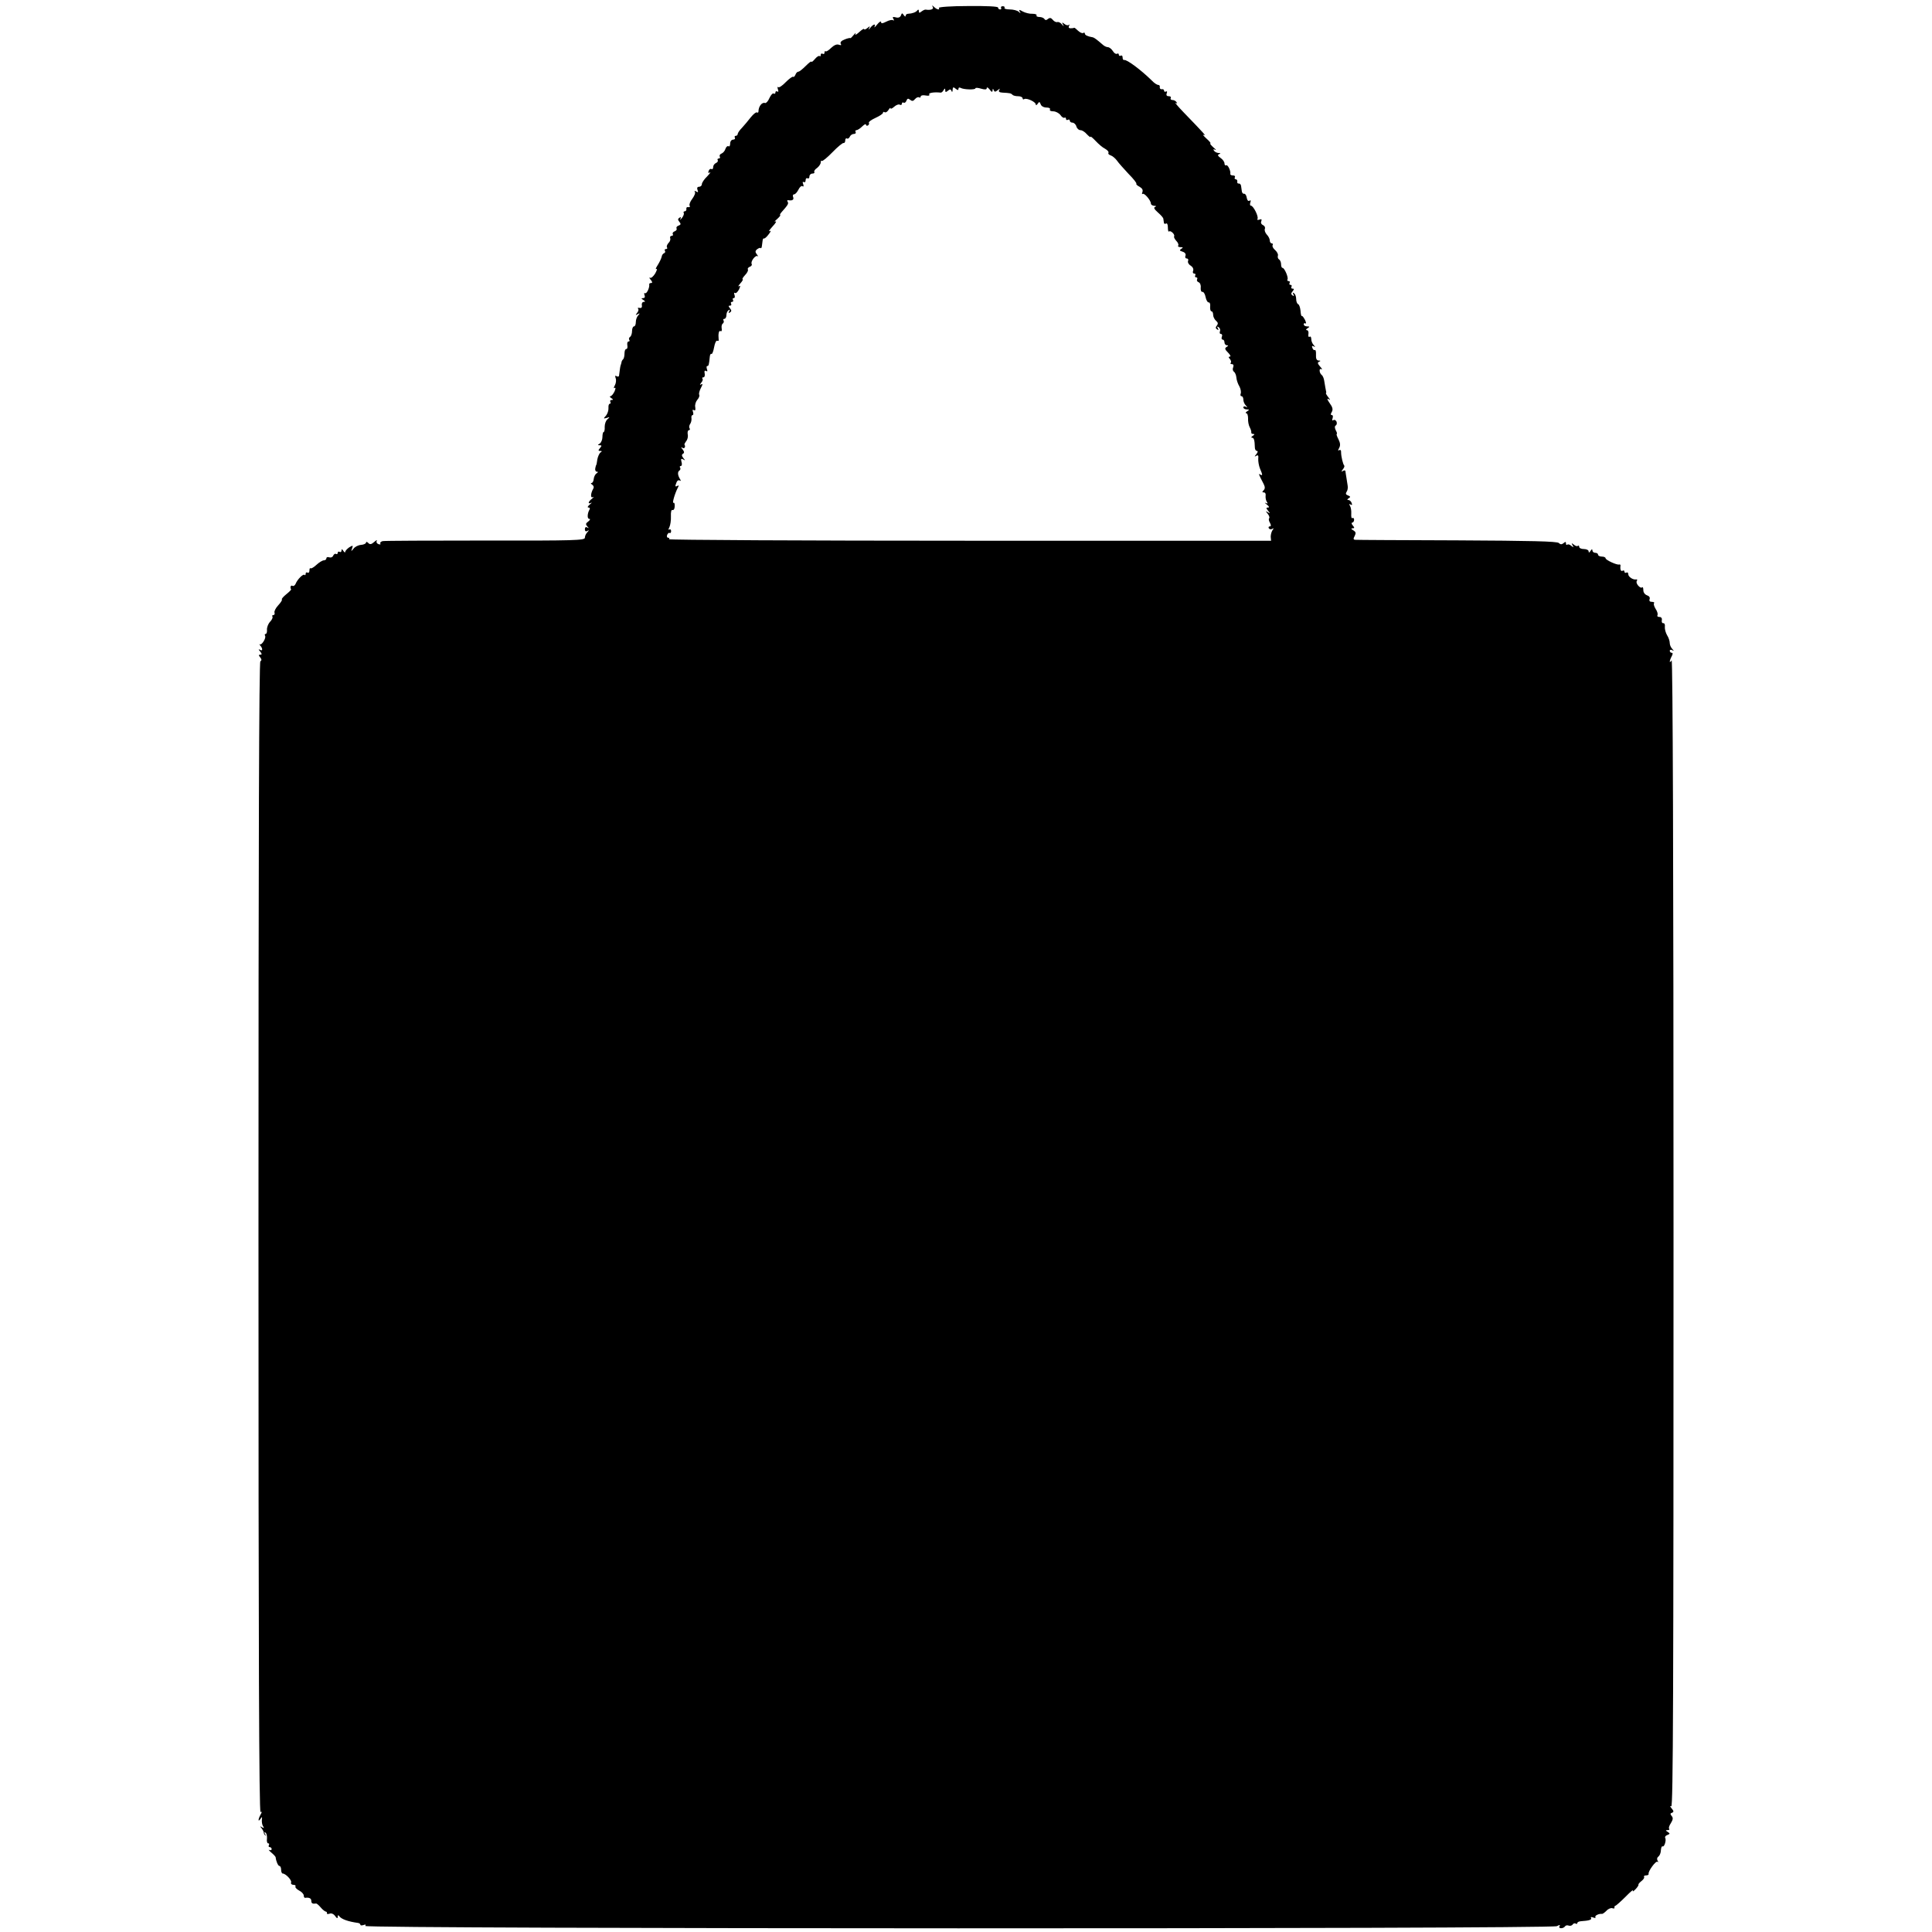
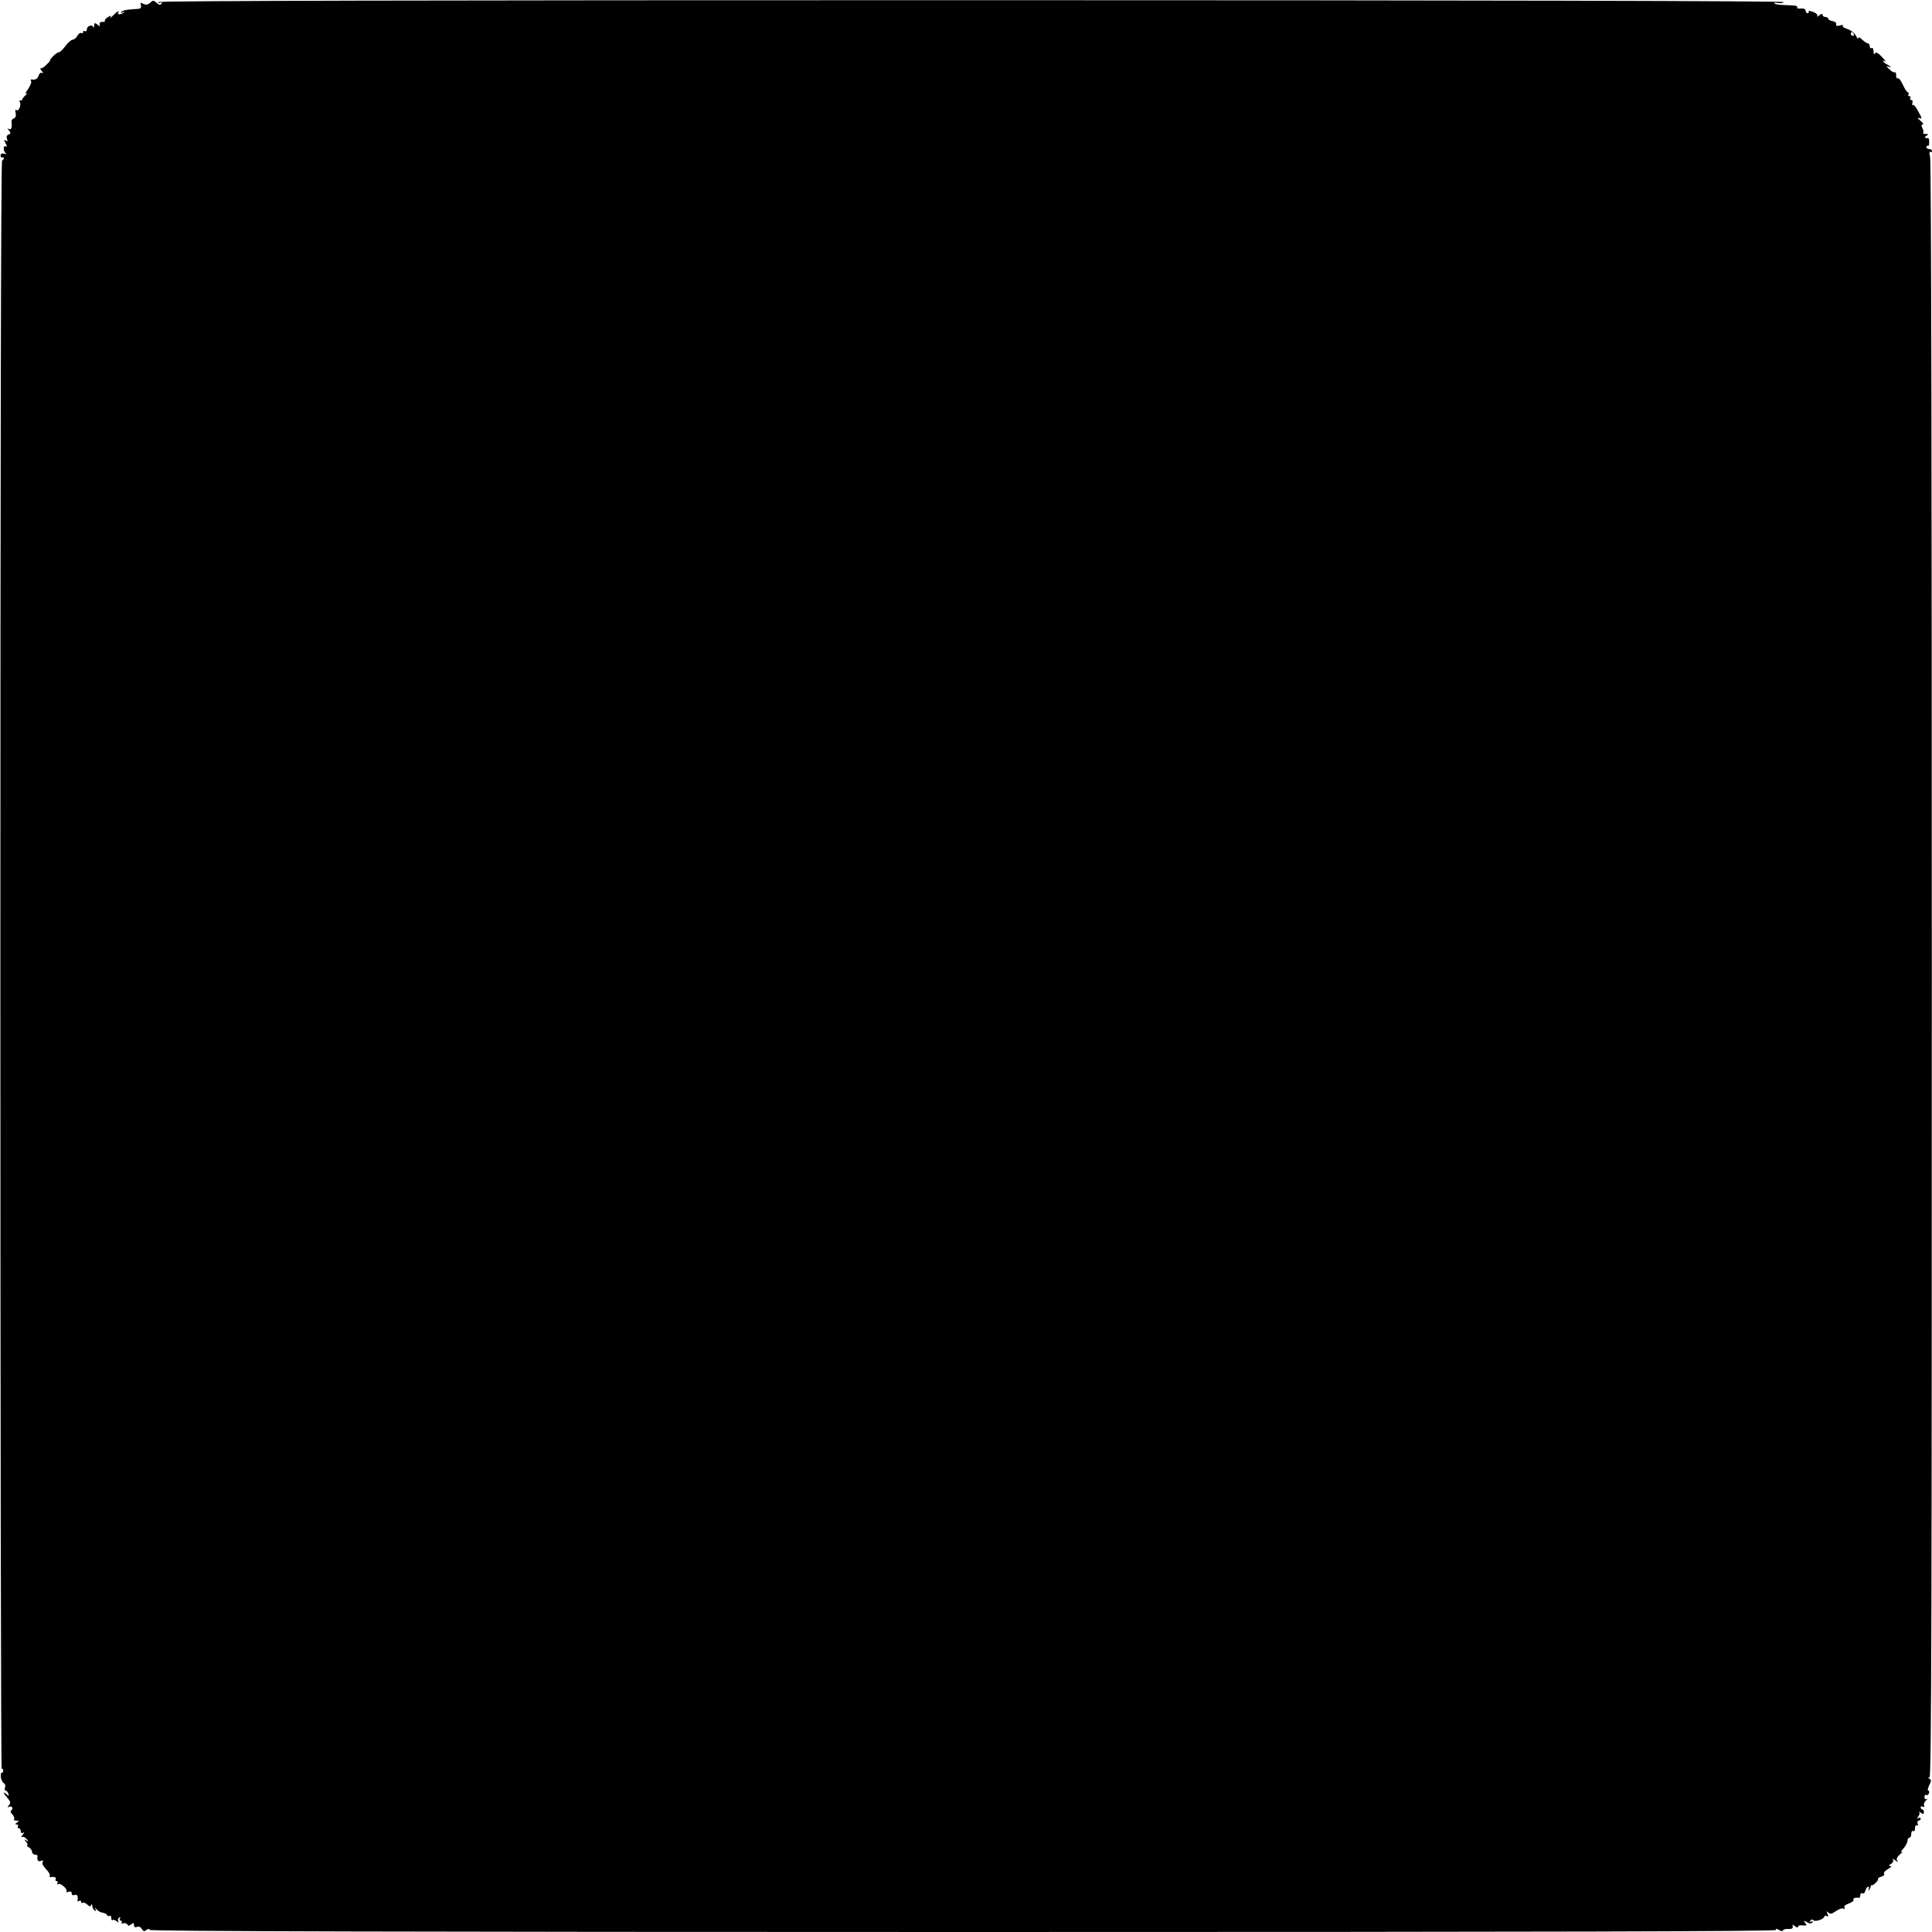
<svg xmlns="http://www.w3.org/2000/svg" version="1.0" width="1024pt" height="1024pt" viewBox="0 0 1024 1024" preserveAspectRatio="xMidYMid meet">
  <g transform="translate(0,1024) scale(0.1,-0.1)" fill="#000000" stroke="none">
-     <path d="M4944 10203 c7 -12 -12 -18 -38 -14 -4 1 -14 -4 -22 -10 -11 -9 -14 -8 -14 2 0 9 -3 10 -8 4 -7 -10 -27 -17 -49 -18 -7 0 -13 -5 -13 -11 0 -6 -4 -4 -10 4 -8 12 -10 12 -15 -2 -4 -10 -14 -14 -27 -10 -16 4 -19 2 -13 -8 5 -8 4 -11 -2 -7 -5 3 -21 0 -36 -8 -20 -10 -27 -11 -27 -2 0 7 -10 1 -21 -13 -11 -14 -18 -19 -14 -12 9 18 -6 15 -22 -5 -8 -11 -11 -12 -7 -3 7 13 5 13 -9 1 -9 -7 -17 -10 -17 -5 0 4 -12 -3 -27 -17 -14 -13 -23 -17 -19 -9 4 8 0 6 -9 -5 -9 -11 -17 -19 -18 -17 -1 2 -15 -1 -30 -7 -18 -7 -25 -15 -21 -23 5 -8 2 -9 -10 -5 -11 4 -25 -2 -41 -17 -13 -13 -26 -21 -29 -18 -3 3 -6 0 -6 -7 0 -7 -4 -9 -10 -6 -5 3 -10 1 -10 -6 0 -7 -3 -10 -6 -6 -4 3 -15 -4 -25 -16 -10 -12 -18 -18 -19 -14 0 4 -13 -6 -30 -23 -16 -16 -33 -30 -39 -30 -5 0 -12 -7 -15 -16 -4 -9 -9 -14 -12 -11 -3 3 -21 -10 -39 -28 -18 -19 -36 -31 -40 -27 -5 4 -5 -1 -2 -11 4 -11 3 -16 -3 -12 -6 3 -10 1 -10 -5 0 -6 -4 -9 -9 -6 -5 4 -15 -7 -23 -24 -7 -17 -18 -28 -23 -26 -16 6 -35 -18 -35 -45 0 -5 -4 -8 -8 -5 -5 3 -19 -9 -33 -26 -13 -17 -34 -42 -46 -55 -13 -13 -23 -28 -23 -33 0 -6 -5 -10 -11 -10 -5 0 -7 -4 -4 -10 3 -5 -1 -10 -9 -10 -9 0 -16 -9 -16 -21 0 -11 -4 -18 -9 -14 -5 3 -12 -3 -16 -14 -3 -11 -13 -22 -21 -25 -8 -3 -12 -10 -9 -16 3 -5 1 -10 -5 -10 -6 0 -9 -4 -6 -9 3 -5 -1 -11 -9 -15 -8 -3 -15 -13 -15 -21 0 -9 -4 -14 -9 -11 -5 3 -12 -1 -15 -10 -4 -10 -2 -13 7 -8 6 4 0 -5 -15 -21 -16 -15 -28 -34 -28 -41 0 -8 -7 -14 -15 -14 -9 0 -12 -6 -8 -17 5 -12 3 -14 -7 -8 -8 5 -11 4 -7 -2 4 -6 -3 -22 -14 -37 -11 -14 -17 -30 -14 -36 4 -6 1 -9 -7 -8 -7 2 -12 -3 -10 -9 1 -7 -3 -13 -9 -13 -5 0 -8 -4 -5 -9 3 -4 -2 -17 -10 -27 -9 -10 -12 -13 -8 -5 5 10 3 12 -5 7 -9 -6 -9 -11 0 -22 9 -11 8 -15 -5 -20 -9 -3 -13 -10 -10 -15 3 -5 -2 -12 -10 -15 -9 -3 -13 -10 -10 -15 3 -5 0 -9 -6 -9 -7 0 -10 -6 -8 -12 3 -7 -1 -19 -9 -26 -7 -8 -11 -18 -8 -23 4 -5 1 -9 -5 -9 -6 0 -9 -4 -6 -9 4 -5 1 -11 -4 -13 -6 -2 -12 -10 -13 -19 -2 -9 -11 -28 -21 -44 -10 -15 -13 -24 -7 -21 6 4 3 -6 -6 -23 -10 -16 -22 -27 -28 -23 -5 3 -4 -2 4 -11 9 -11 10 -17 2 -17 -6 0 -11 -3 -10 -7 3 -18 -14 -52 -22 -47 -5 3 -6 -2 -3 -10 4 -10 1 -16 -7 -16 -11 0 -11 -3 1 -10 11 -7 11 -10 2 -10 -7 0 -12 -8 -10 -17 2 -12 -2 -17 -12 -15 -8 2 -12 0 -8 -4 4 -4 2 -14 -5 -22 -10 -13 -9 -14 3 -7 12 6 13 5 3 -6 -7 -7 -13 -23 -13 -36 0 -13 -4 -23 -10 -23 -5 0 -10 -11 -10 -24 0 -14 -5 -28 -10 -31 -6 -4 -8 -11 -5 -16 4 -5 2 -9 -4 -9 -5 0 -8 -9 -6 -20 2 -11 0 -20 -6 -20 -5 0 -9 -10 -9 -23 0 -13 -3 -27 -7 -31 -5 -4 -9 -12 -9 -17 -1 -5 -3 -11 -4 -14 -2 -4 -4 -17 -9 -56 0 -5 -6 -7 -13 -3 -8 5 -9 2 -5 -10 4 -10 2 -27 -4 -38 -7 -12 -7 -18 -1 -14 6 3 5 -4 -1 -19 -7 -14 -16 -25 -22 -25 -5 0 -3 -5 5 -10 11 -7 11 -10 2 -10 -7 0 -10 -4 -7 -10 3 -5 2 -10 -3 -10 -5 0 -8 -10 -7 -22 1 -13 -5 -31 -13 -41 -15 -16 -14 -17 4 -12 17 6 17 5 4 -7 -9 -7 -15 -25 -15 -40 1 -16 -2 -28 -6 -28 -3 0 -6 -12 -6 -26 0 -15 -7 -30 -14 -35 -12 -7 -12 -9 0 -9 11 0 11 -3 1 -15 -10 -12 -10 -15 1 -15 10 0 11 -2 2 -8 -6 -4 -14 -21 -17 -37 -2 -17 -5 -30 -6 -30 -1 0 -3 -8 -5 -17 -2 -10 2 -18 8 -18 8 0 8 -3 -1 -9 -7 -4 -14 -18 -15 -29 -1 -12 -6 -22 -12 -22 -5 0 -4 -4 4 -9 8 -6 10 -14 5 -22 -14 -24 -15 -51 -2 -44 7 4 5 0 -4 -8 -21 -16 -24 -31 -5 -22 6 4 3 -1 -7 -9 -11 -9 -14 -16 -7 -16 7 0 9 -4 6 -10 -12 -20 -14 -50 -2 -50 7 0 5 -6 -5 -14 -14 -10 -15 -15 -5 -26 9 -10 9 -11 0 -6 -8 5 -13 1 -13 -9 0 -10 5 -14 13 -9 10 6 10 4 0 -7 -7 -7 -13 -20 -13 -29 0 -14 -52 -16 -527 -15 -291 0 -536 -1 -545 -3 -10 -3 -15 -8 -12 -13 3 -5 -2 -6 -10 -3 -9 3 -13 11 -9 18 3 6 -2 3 -13 -6 -16 -14 -23 -15 -32 -6 -7 7 -12 8 -12 2 0 -5 -12 -11 -26 -12 -15 -1 -33 -10 -40 -20 -13 -16 -14 -16 -8 1 6 17 5 18 -15 6 -11 -8 -21 -18 -21 -24 0 -5 -5 -3 -10 5 -7 11 -10 11 -10 2 0 -7 -4 -10 -10 -7 -5 3 -10 1 -10 -5 0 -6 -4 -9 -9 -6 -5 3 -11 -1 -15 -9 -3 -8 -12 -12 -21 -9 -8 3 -15 1 -15 -5 0 -6 -6 -11 -14 -11 -7 0 -25 -11 -39 -24 -14 -13 -28 -21 -31 -18 -3 3 -6 -2 -6 -12 0 -9 -4 -14 -10 -11 -5 3 -10 1 -10 -6 0 -7 -3 -10 -6 -6 -7 7 -38 -24 -47 -47 -4 -9 -11 -14 -17 -11 -9 5 -14 -8 -7 -19 1 -2 -11 -14 -26 -26 -15 -12 -26 -25 -23 -27 3 -3 -6 -17 -20 -32 -13 -14 -22 -32 -19 -38 2 -7 0 -13 -6 -13 -6 0 -8 -4 -5 -8 3 -5 -3 -18 -13 -28 -10 -11 -17 -30 -16 -42 1 -12 -2 -22 -7 -22 -5 0 -6 -4 -3 -10 7 -12 -19 -52 -28 -45 -4 3 -3 -1 3 -7 14 -17 12 -31 -2 -22 -9 5 -9 2 1 -9 10 -13 10 -17 1 -17 -10 0 -10 -3 -1 -14 8 -10 9 -16 1 -21 -7 -4 -10 -928 -10 -3056 0 -2194 3 -3048 11 -3043 8 4 8 0 0 -14 -14 -26 -14 -42 0 -22 8 12 9 12 7 -5 -1 -11 1 -26 6 -34 7 -11 6 -12 -5 -6 -11 7 -12 6 -2 -6 6 -8 11 -18 11 -22 0 -5 4 -12 8 -15 4 -4 4 -1 -1 7 -5 9 -4 12 2 8 6 -4 9 -18 8 -32 -2 -14 1 -25 6 -25 6 0 7 -4 4 -10 -3 -5 -1 -10 4 -10 6 0 11 -5 11 -11 0 -5 -6 -7 -13 -4 -6 4 -2 -3 11 -14 13 -11 23 -22 23 -25 2 -21 13 -46 20 -46 5 0 9 -9 9 -20 0 -11 4 -20 8 -20 16 0 49 -35 45 -47 -3 -7 3 -13 12 -13 9 0 14 -4 11 -8 -3 -5 6 -15 19 -22 14 -7 25 -19 25 -27 0 -7 3 -12 7 -12 21 3 33 -2 33 -16 0 -13 6 -17 26 -14 3 0 14 -9 24 -21 10 -12 22 -21 27 -22 4 0 7 -4 6 -9 -2 -4 5 -5 14 -2 9 4 21 -1 29 -12 10 -14 14 -15 14 -4 0 9 3 10 8 3 11 -16 48 -29 100 -36 6 -1 12 -5 12 -9 0 -5 7 -5 17 -2 11 4 14 3 9 -5 -10 -16 6286 -17 6316 -1 15 8 19 8 14 0 -4 -6 -1 -11 8 -11 8 0 17 4 21 10 3 5 12 7 19 4 8 -3 17 0 21 5 3 6 11 9 16 6 5 -4 9 -2 9 2 0 5 8 9 18 10 45 3 60 8 55 17 -4 5 1 7 11 3 9 -4 15 -3 12 2 -5 8 19 19 35 17 3 -1 14 7 24 17 9 10 24 16 31 13 8 -3 13 -1 11 3 -1 5 1 10 5 10 4 1 29 23 55 49 25 26 43 40 38 32 -4 -8 1 -6 12 5 11 11 19 23 17 26 -1 3 6 11 16 19 10 8 17 17 14 22 -3 4 2 8 10 8 9 0 15 3 14 8 -4 13 39 72 47 64 5 -4 5 -1 0 7 -4 8 -2 16 5 21 6 4 13 19 13 33 1 14 5 23 9 21 9 -6 21 33 14 45 -3 5 2 12 11 15 15 6 15 8 3 16 -13 8 -13 10 -1 10 8 0 11 3 8 7 -4 3 0 17 9 30 11 18 13 28 4 38 -8 10 -8 14 2 17 10 4 10 9 -2 23 -9 11 -10 16 -2 11 10 -6 12 601 12 3041 0 1964 -4 3043 -10 3033 -13 -20 -13 -4 0 21 7 13 7 19 0 19 -5 0 -10 5 -10 11 0 5 6 7 13 3 10 -6 10 -4 0 7 -7 7 -13 21 -13 31 0 10 -6 29 -14 41 -7 12 -13 32 -12 44 2 12 -2 21 -8 20 -6 -1 -10 6 -8 16 2 10 -3 17 -13 17 -9 0 -13 4 -10 10 3 5 -1 20 -10 33 -8 13 -12 27 -8 30 3 4 -2 7 -11 7 -12 0 -16 5 -13 14 4 9 -2 17 -14 21 -11 4 -19 15 -19 27 0 12 -3 19 -6 15 -10 -9 -36 21 -29 33 4 6 3 10 -2 9 -16 -4 -43 13 -43 28 0 8 -4 11 -10 8 -5 -3 -10 -1 -10 5 0 6 -4 8 -10 5 -9 -6 -14 8 -11 27 0 5 -2 7 -7 6 -12 -4 -72 24 -72 33 0 5 -9 9 -20 9 -11 0 -20 5 -20 10 0 6 -7 10 -15 10 -8 0 -15 6 -15 13 0 8 -4 7 -10 -3 -6 -10 -10 -11 -10 -2 0 6 -11 12 -25 12 -14 0 -25 5 -25 12 0 6 -3 8 -7 5 -3 -4 -13 -1 -21 6 -13 10 -14 9 -7 -3 7 -12 6 -13 -7 -3 -8 7 -18 10 -21 6 -4 -3 -7 -1 -7 7 0 9 -3 10 -13 1 -10 -8 -17 -7 -25 1 -9 9 -150 12 -540 14 -290 1 -533 2 -540 3 -9 1 -10 6 -2 20 8 16 6 22 -7 30 -12 7 -14 10 -4 11 11 0 11 3 1 15 -7 8 -8 15 -3 15 5 0 10 7 10 15 0 8 -4 12 -9 9 -5 -3 -7 7 -6 23 1 16 -2 35 -7 42 -5 10 -4 12 3 7 8 -5 10 -2 6 8 -3 9 -11 16 -18 16 -7 0 -6 3 2 9 11 6 10 10 -3 15 -12 4 -14 10 -8 19 5 6 8 21 6 32 -2 11 -5 31 -7 45 -2 14 -5 29 -5 33 -1 5 -7 5 -13 1 -10 -6 -10 -5 -1 8 7 8 10 17 8 20 -7 7 -17 49 -17 71 1 10 -4 15 -10 11 -7 -5 -7 -1 0 12 7 13 6 26 -4 46 -8 15 -12 28 -9 28 3 0 1 9 -5 19 -6 13 -7 22 0 26 5 3 7 12 4 20 -4 8 -11 12 -17 8 -6 -4 -8 0 -4 10 3 10 2 17 -4 17 -7 0 -7 6 0 17 7 13 4 25 -12 47 -12 17 -15 26 -6 21 12 -7 11 -6 -1 10 -8 10 -14 20 -12 22 1 1 2 4 1 6 -1 3 -7 38 -11 62 -2 11 -7 23 -12 27 -14 10 -16 39 -3 31 7 -3 4 3 -6 14 -14 16 -15 22 -5 26 9 4 8 6 -3 6 -11 1 -15 10 -14 31 1 16 -2 27 -6 25 -4 -3 -10 2 -13 11 -4 10 -2 13 7 8 9 -5 9 -4 0 7 -7 7 -13 21 -13 32 0 10 -4 16 -9 12 -6 -3 -8 4 -6 15 2 11 -2 20 -8 20 -7 0 -6 4 3 10 13 8 12 10 -2 10 -10 0 -18 5 -18 11 0 5 4 8 9 5 5 -4 4 5 -2 18 -7 13 -14 23 -17 21 -3 -2 -6 11 -7 28 -2 18 -7 33 -13 35 -5 2 -10 14 -10 27 0 13 -5 27 -12 31 -7 5 -8 3 -3 -6 5 -9 4 -11 -4 -6 -9 6 -9 11 0 22 9 11 9 14 0 14 -7 0 -9 5 -6 10 3 6 1 10 -5 10 -6 0 -8 5 -5 10 3 6 1 10 -5 10 -6 0 -9 4 -6 9 6 10 -16 61 -26 61 -5 0 -8 9 -8 19 0 11 -5 23 -11 26 -6 4 -8 13 -6 20 3 6 -4 20 -14 29 -11 9 -17 21 -14 26 3 6 1 10 -4 10 -6 0 -11 7 -11 16 0 8 -7 22 -16 31 -8 9 -13 22 -10 30 3 7 -1 16 -10 20 -8 3 -13 12 -9 20 4 11 1 13 -10 9 -9 -3 -13 -2 -10 4 7 12 -22 70 -35 70 -5 0 -6 7 -3 17 4 10 2 14 -5 9 -6 -4 -12 3 -14 16 -2 13 -8 22 -14 21 -6 -1 -11 5 -12 13 -1 7 -3 21 -4 28 -1 8 -6 14 -12 13 -6 -1 -10 4 -8 11 1 6 -3 12 -9 12 -5 0 -7 5 -4 10 3 6 -1 10 -9 10 -9 0 -16 3 -15 8 3 17 -14 51 -22 46 -5 -3 -9 2 -9 10 0 8 -9 21 -21 29 -15 11 -17 16 -7 20 9 4 8 6 -4 6 -9 1 -20 6 -24 13 -5 7 -2 9 7 4 8 -4 3 2 -10 13 -13 12 -20 21 -16 21 5 0 -5 12 -21 26 -16 15 -22 23 -14 19 15 -7 6 3 -106 119 -31 32 -50 55 -43 51 8 -5 10 -4 5 3 -4 7 -14 12 -22 12 -8 0 -12 5 -9 10 3 6 -1 10 -10 10 -11 0 -15 5 -11 16 3 8 2 12 -4 9 -6 -3 -10 -1 -10 4 0 6 -6 10 -12 8 -7 -1 -12 4 -11 11 2 6 -2 12 -8 12 -7 0 -22 10 -34 23 -57 56 -133 113 -147 109 -5 -1 -8 5 -8 14 0 8 -4 12 -10 9 -5 -3 -10 -1 -10 5 0 6 -4 8 -10 5 -5 -3 -15 3 -22 15 -7 11 -19 20 -26 20 -7 0 -20 6 -27 13 -31 27 -45 37 -52 39 -29 5 -43 12 -43 20 0 5 -4 7 -9 3 -5 -3 -17 3 -27 12 -10 10 -19 17 -21 16 -2 -2 -10 -3 -19 -3 -9 0 -12 5 -8 13 4 6 4 9 -1 5 -4 -4 -15 -2 -23 5 -13 10 -15 9 -8 -3 6 -12 4 -11 -6 1 -7 9 -18 14 -24 12 -6 -2 -17 3 -24 12 -9 11 -16 12 -25 5 -9 -8 -15 -8 -20 0 -3 5 -15 10 -26 10 -11 0 -18 4 -15 9 3 4 -7 8 -22 8 -15 -1 -38 5 -51 12 -19 11 -22 11 -16 -1 6 -10 5 -11 -6 0 -7 6 -28 12 -47 12 -18 0 -31 4 -28 8 3 5 -1 9 -9 9 -8 0 -12 -4 -9 -9 3 -4 0 -8 -5 -8 -6 0 -11 4 -11 10 0 6 -61 9 -160 8 -87 0 -157 -5 -154 -10 8 -12 -10 -10 -25 5 -11 10 -13 10 -7 0z m136 -434 c0 7 5 9 12 5 15 -9 78 -11 78 -2 0 4 14 3 30 -2 21 -6 30 -5 30 3 0 7 7 3 15 -7 11 -15 15 -16 16 -5 0 10 2 11 6 1 4 -10 8 -10 21 0 12 10 14 10 8 1 -5 -9 1 -13 18 -14 38 -2 44 -3 52 -11 4 -5 18 -8 31 -8 12 0 23 -5 23 -11 0 -5 4 -8 9 -4 13 7 61 -15 61 -29 0 -6 4 -4 10 4 8 12 10 12 16 -3 3 -10 17 -17 31 -17 13 0 21 -4 18 -10 -3 -6 4 -10 17 -10 13 0 30 -9 38 -19 7 -11 17 -18 22 -15 4 3 8 0 8 -6 0 -6 5 -8 10 -5 6 3 10 1 10 -4 0 -6 6 -11 14 -11 8 0 18 -9 21 -20 3 -11 13 -20 22 -20 9 0 24 -10 34 -22 11 -11 19 -18 19 -13 0 4 12 -6 28 -23 15 -16 37 -35 50 -41 12 -7 20 -16 17 -21 -3 -5 3 -11 13 -14 9 -3 24 -16 32 -27 8 -12 36 -43 61 -70 26 -26 45 -50 42 -53 -3 -2 5 -10 17 -16 14 -8 19 -17 15 -28 -3 -9 -3 -13 1 -10 8 8 44 -34 44 -51 0 -6 8 -11 18 -12 11 0 12 -2 4 -6 -9 -3 -4 -12 15 -29 15 -13 29 -28 29 -34 1 -5 2 -15 3 -21 0 -5 6 -7 11 -4 6 4 10 -5 10 -21 0 -15 3 -25 6 -21 8 8 33 -16 27 -26 -2 -4 3 -14 11 -23 9 -9 14 -20 11 -25 -4 -5 2 -9 12 -9 14 0 15 -2 4 -9 -11 -7 -9 -10 7 -15 13 -4 19 -13 15 -22 -3 -7 0 -14 7 -14 7 0 10 -6 7 -13 -3 -7 3 -19 14 -25 11 -7 16 -18 13 -27 -4 -8 -1 -15 6 -15 6 0 8 -4 5 -10 -3 -5 -1 -10 5 -10 6 0 8 -5 5 -10 -3 -6 0 -13 8 -16 8 -3 13 -16 11 -29 -1 -14 3 -23 9 -22 6 1 14 -11 17 -28 3 -16 11 -29 17 -28 5 1 9 -9 7 -22 -1 -14 2 -25 7 -25 5 0 9 -8 9 -19 0 -10 7 -24 15 -31 11 -9 12 -16 5 -25 -8 -10 -8 -15 1 -21 8 -5 9 -3 4 6 -6 9 -4 11 4 6 7 -5 10 -14 7 -22 -3 -8 -1 -14 5 -14 6 0 9 -7 5 -15 -3 -8 -1 -15 4 -15 6 0 10 -7 10 -15 0 -8 6 -15 13 -15 9 0 8 -3 -2 -9 -11 -7 -9 -13 8 -30 11 -11 16 -21 10 -21 -8 0 -9 -4 0 -13 6 -8 8 -17 4 -20 -3 -4 -1 -7 6 -7 8 0 11 -6 7 -17 -4 -9 -2 -19 4 -23 6 -4 12 -18 13 -31 1 -13 8 -34 16 -47 7 -13 10 -30 7 -38 -3 -8 -1 -14 4 -14 6 0 10 -8 10 -18 0 -10 6 -24 13 -31 10 -11 10 -13 0 -7 -7 4 -13 2 -13 -3 0 -6 8 -11 18 -11 14 0 15 -2 2 -10 -8 -5 -10 -10 -5 -10 6 0 10 -12 10 -27 -1 -16 3 -37 9 -48 6 -11 9 -23 8 -27 -1 -5 4 -8 10 -8 9 0 8 -4 -2 -10 -8 -5 -10 -10 -4 -10 10 0 14 -12 15 -52 0 -10 5 -18 11 -18 6 0 5 -7 -3 -17 -11 -13 -11 -15 -1 -9 10 6 13 2 11 -15 -1 -13 3 -37 9 -52 15 -35 15 -40 1 -32 -10 7 -9 3 19 -51 8 -16 7 -25 -1 -33 -8 -8 -8 -11 2 -11 7 0 11 -8 9 -17 -1 -10 1 -24 6 -32 7 -10 5 -12 -5 -7 -8 4 -5 0 5 -8 13 -10 15 -16 7 -16 -11 0 -11 -3 0 -17 12 -15 12 -16 -1 -8 -13 8 -13 7 -1 -8 8 -10 11 -20 8 -24 -4 -3 -2 -14 4 -24 7 -13 6 -19 -1 -19 -6 0 -8 -5 -5 -10 4 -6 12 -7 18 -3 9 5 9 3 1 -8 -5 -8 -9 -23 -9 -34 l2 -21 -1598 0 c-878 0 -1595 4 -1593 8 3 5 1 8 -5 8 -6 0 -8 7 -5 15 4 8 9 13 13 10 4 -2 8 2 8 10 0 8 -5 12 -10 8 -5 -3 -5 2 1 13 5 11 9 36 8 57 -1 23 2 36 8 34 6 -3 12 6 12 19 1 13 -2 22 -6 19 -9 -5 6 47 22 79 7 12 6 16 -1 11 -13 -7 -14 -3 -5 19 3 9 11 13 17 9 6 -4 7 -1 1 8 -12 20 -14 38 -3 45 5 3 7 10 4 15 -4 5 -2 9 3 9 6 0 8 10 4 22 -4 16 -2 19 9 13 12 -7 12 -6 1 7 -9 12 -10 18 -2 23 8 5 7 11 -2 23 -10 12 -10 14 0 8 10 -6 17 7 10 17 -2 2 3 11 9 19 7 8 11 24 8 36 -2 12 1 22 6 22 6 0 7 5 4 10 -4 6 -2 16 3 23 5 7 8 20 7 30 -2 9 1 17 6 17 4 0 5 7 2 17 -4 10 -2 14 5 9 7 -4 9 1 7 16 -3 12 3 30 11 39 9 10 13 22 10 27 -3 4 1 21 9 36 10 18 10 24 2 19 -9 -5 -9 -3 0 9 7 8 10 18 6 21 -3 4 -1 7 5 7 6 0 9 9 7 20 -3 13 0 18 7 14 7 -5 9 -1 5 9 -3 10 -3 17 2 17 7 0 9 7 13 49 1 11 5 18 9 15 4 -2 10 14 14 36 4 22 11 37 17 34 5 -3 9 0 7 7 -3 29 1 50 10 44 6 -3 8 3 6 15 -2 11 1 22 6 25 5 4 7 11 4 16 -4 5 -1 9 4 9 6 0 11 9 11 19 0 11 5 23 12 27 7 5 8 3 3 -6 -5 -9 -4 -11 4 -6 9 6 9 11 0 22 -9 11 -9 14 0 14 7 0 9 5 6 10 -3 6 -1 10 5 10 6 0 8 5 5 10 -3 6 -2 10 4 10 6 0 7 7 4 17 -4 9 -2 14 3 10 5 -3 14 6 21 19 8 18 8 22 0 17 -7 -3 -3 3 7 15 11 12 16 22 12 22 -4 0 2 10 13 22 11 11 18 25 15 30 -3 4 2 11 10 14 9 3 13 10 10 15 -7 13 21 50 32 41 4 -4 3 0 -4 9 -10 13 -10 19 1 28 8 6 16 9 19 6 2 -3 5 2 6 10 1 8 3 22 4 30 1 8 4 13 7 11 3 -2 15 8 25 22 12 15 14 22 5 17 -8 -4 0 7 16 25 17 18 23 30 15 26 -8 -4 -4 2 9 13 13 12 20 21 16 21 -3 0 0 7 7 15 33 37 39 46 33 55 -4 6 -3 10 2 9 22 -4 32 2 27 16 -4 8 -1 15 5 15 6 0 16 11 23 25 6 13 16 22 21 18 6 -4 8 0 4 11 -4 10 -3 15 3 11 6 -3 10 1 10 10 0 9 5 13 10 10 6 -3 10 1 10 9 0 9 7 16 16 16 8 0 13 4 10 8 -3 5 4 15 15 22 10 8 19 21 19 29 0 8 3 12 6 8 3 -3 29 18 56 46 28 29 55 51 59 49 5 -1 9 5 9 14 0 8 4 13 9 10 5 -3 11 1 15 9 3 8 13 15 21 15 9 0 13 5 10 10 -3 6 -1 10 4 10 6 0 20 9 31 20 11 11 20 15 20 9 0 -5 5 -7 10 -4 6 4 8 10 5 14 -2 5 13 16 35 26 22 10 40 22 40 27 0 5 4 7 9 3 6 -3 14 3 20 12 6 10 11 14 11 9 0 -5 9 -1 19 8 11 10 25 15 30 11 6 -3 11 -1 11 5 0 6 4 9 9 6 5 -3 12 1 15 10 5 12 9 14 20 5 10 -8 16 -8 26 4 7 8 16 12 21 9 5 -3 9 -1 9 5 0 5 12 8 26 5 16 -3 23 -1 19 6 -5 8 29 13 61 9 4 0 11 5 15 13 7 11 9 11 9 -1 0 -10 3 -11 14 -2 11 9 15 9 19 -1 3 -8 6 -6 6 6 1 15 4 16 16 6 11 -9 15 -9 15 -1z" />
+     <path d="M799 10228 c-16 -15 -28 -16 -46 -5 -7 5 -10 1 -6 -11 3 -12 -2 -18 -14 -19 -10 -1 -33 -2 -51 -4 -18 -1 -35 -7 -39 -12 -4 -6 -1 -7 8 -2 8 5 10 4 6 0 -10 -12 -38 -15 -31 -4 10 17 -5 9 -27 -13 -12 -13 -19 -17 -14 -10 6 11 3 11 -13 1 -12 -7 -19 -16 -16 -20 2 -4 -4 -6 -14 -5 -10 0 -16 -5 -14 -13 3 -12 0 -12 -12 -1 -14 10 -16 10 -17 -6 0 -11 -3 -14 -5 -7 -7 16 -34 5 -34 -14 0 -8 -4 -11 -10 -8 -5 3 -10 1 -10 -5 0 -6 -4 -9 -9 -5 -6 3 -15 -4 -21 -15 -6 -11 -17 -20 -24 -20 -8 0 -26 -16 -40 -35 -15 -19 -30 -34 -34 -32 -4 1 -17 -8 -30 -20 -12 -13 -20 -23 -17 -23 3 0 -5 -10 -18 -22 -12 -13 -26 -22 -31 -20 -5 2 -3 -5 5 -14 8 -10 9 -15 2 -11 -7 4 -14 -1 -18 -13 -6 -18 -17 -25 -38 -21 -5 1 -6 -3 -2 -9 3 -5 -4 -24 -16 -42 -14 -18 -17 -28 -8 -24 7 4 6 1 -4 -7 -10 -9 -18 -19 -19 -24 0 -4 -4 -7 -10 -5 -5 1 -7 -2 -3 -8 9 -15 -5 -51 -17 -44 -7 5 -9 -1 -5 -15 3 -14 0 -24 -9 -28 -8 -3 -14 -10 -13 -17 4 -31 -2 -47 -13 -40 -10 6 -10 4 0 -8 10 -13 10 -17 -3 -21 -9 -4 -12 -13 -8 -23 5 -12 3 -15 -6 -9 -10 6 -11 3 -1 -15 8 -15 8 -20 1 -16 -7 4 -11 -1 -11 -13 0 -10 6 -22 13 -25 6 -3 3 -4 -9 -1 -14 4 -21 0 -21 -9 0 -9 4 -13 9 -10 4 3 8 0 8 -5 0 -6 -4 -11 -9 -11 -6 0 -9 -1692 -9 -4265 0 -2346 3 -4263 7 -4260 4 2 8 -2 8 -10 0 -8 -3 -12 -7 -10 -4 2 -6 -7 -6 -21 1 -14 8 -29 15 -34 8 -4 11 -15 8 -24 -4 -9 -2 -16 2 -16 5 0 12 -7 15 -16 5 -14 4 -15 -9 -4 -21 18 -19 7 5 -20 16 -19 18 -26 7 -38 -8 -11 -8 -14 0 -9 6 4 14 3 17 -2 4 -5 2 -12 -4 -16 -6 -4 -5 -12 5 -21 8 -9 13 -20 10 -25 -4 -5 2 -9 12 -9 15 0 16 -2 3 -10 -11 -7 -11 -10 -2 -10 7 0 10 -4 7 -10 -3 -5 -1 -10 4 -10 6 0 11 -7 11 -16 0 -9 5 -12 12 -8 8 5 7 0 -2 -11 -8 -10 -10 -16 -4 -12 7 4 18 -1 25 -10 12 -14 12 -16 -1 -8 -13 8 -13 7 -1 -8 7 -9 10 -17 5 -17 -5 0 -1 -5 9 -11 9 -5 17 -17 17 -24 0 -8 7 -15 15 -15 8 0 14 -3 14 -8 -4 -22 3 -31 18 -25 11 4 14 3 9 -6 -5 -7 3 -22 18 -38 14 -14 23 -29 20 -34 -3 -5 -2 -9 3 -8 20 3 34 -2 28 -11 -3 -6 -1 -10 5 -10 6 0 8 -5 4 -12 -4 -7 -3 -8 4 -4 13 8 54 -29 44 -40 -4 -4 1 -4 11 -1 11 4 17 1 17 -8 0 -9 6 -12 15 -9 14 6 20 -6 16 -29 -1 -5 3 -6 9 -2 5 3 10 1 10 -5 0 -6 4 -9 9 -5 5 3 16 -2 24 -10 12 -11 17 -12 20 -2 3 7 6 5 6 -5 1 -9 6 -20 13 -24 7 -5 9 -2 4 7 -6 10 -4 10 6 -1 7 -8 22 -17 33 -18 11 -2 22 -8 23 -13 2 -5 8 -7 13 -3 5 3 9 -3 9 -12 0 -10 3 -14 7 -11 3 4 13 1 21 -6 11 -8 14 -8 9 0 -4 6 -2 15 4 19 8 4 9 3 5 -4 -4 -7 -2 -12 4 -12 6 0 8 -4 5 -10 -3 -5 0 -7 8 -4 8 3 18 0 22 -6 5 -8 11 -8 21 1 11 9 14 8 14 -4 0 -11 5 -14 16 -10 10 4 20 -1 26 -11 7 -13 13 -14 23 -6 9 7 15 8 20 1 4 -7 1362 -11 4316 -11 3133 0 4308 3 4303 11 -4 8 0 8 15 0 11 -7 21 -8 21 -3 0 5 12 9 28 8 18 -1 26 3 24 13 -3 12 0 12 12 1 9 -7 16 -8 16 -2 0 6 11 9 25 7 22 -2 23 0 13 13 -11 13 -10 14 9 4 16 -9 24 -9 29 0 5 7 3 8 -6 3 -9 -6 -11 -4 -5 4 4 8 11 9 17 3 10 -10 58 7 58 21 0 5 5 5 12 1 8 -5 9 -1 4 12 -6 15 -5 16 5 7 9 -9 18 -8 40 8 16 11 34 17 40 13 8 -4 9 -3 5 5 -5 7 4 15 23 22 17 6 28 15 25 20 -5 8 9 13 29 10 4 0 7 6 7 15 0 8 5 12 11 9 6 -4 13 2 16 14 3 12 10 21 15 21 5 0 6 -6 2 -12 -4 -8 -3 -10 2 -5 5 5 9 13 9 18 0 5 2 8 5 7 8 -4 38 26 34 33 -2 4 6 9 17 12 12 3 18 10 15 16 -4 5 6 17 21 25 16 9 21 16 13 16 -12 0 -11 3 3 11 10 6 14 15 10 22 -4 7 2 5 12 -3 14 -11 17 -12 10 -1 -5 9 0 20 16 33 13 11 17 16 9 12 -8 -4 -5 4 8 18 12 13 22 32 22 41 0 9 5 17 10 17 6 0 10 9 10 21 0 11 5 17 10 14 6 -3 10 3 10 15 0 12 4 18 10 15 6 -3 7 1 4 9 -3 9 -1 16 5 16 6 0 11 5 11 11 0 5 -6 7 -12 3 -10 -6 -10 -5 -1 8 7 8 9 19 5 24 -4 4 0 3 9 -4 13 -9 16 -9 16 3 0 8 -4 15 -9 15 -4 0 -8 5 -8 11 0 5 5 7 11 3 7 -4 10 -1 7 7 -3 8 2 20 11 27 9 8 10 11 3 7 -7 -4 -12 0 -12 10 0 9 4 14 9 11 5 -3 11 1 15 9 3 8 1 15 -4 15 -5 0 -2 12 5 27 11 21 12 29 2 35 -9 6 -9 8 0 8 10 0 12 933 12 4279 0 2514 -3 4291 -9 4310 -5 19 -5 29 1 26 5 -4 9 -1 9 4 0 6 -7 11 -15 11 -8 0 -15 5 -15 11 0 5 3 8 8 6 4 -3 7 5 7 18 0 13 -2 23 -5 23 -19 -1 -23 4 -10 12 13 8 12 10 -4 10 -11 0 -16 3 -13 6 3 4 2 15 -4 25 -7 14 -6 19 2 19 6 0 1 9 -12 20 -17 14 -19 18 -6 14 15 -6 15 -2 -5 34 -11 23 -25 39 -30 36 -4 -3 -5 2 -2 10 3 9 1 16 -6 16 -6 0 -8 5 -5 10 3 6 1 10 -5 10 -6 0 -8 5 -5 10 3 6 2 10 -2 10 -5 0 -17 18 -27 40 -10 22 -22 38 -27 35 -5 -4 -9 3 -9 15 0 12 -3 19 -7 17 -5 -3 -17 4 -28 15 -20 19 -20 19 0 13 11 -3 8 1 -7 10 -16 8 -28 18 -28 21 0 3 6 2 13 -2 6 -5 -1 6 -18 24 -21 22 -32 28 -37 19 -5 -8 -8 -4 -8 11 0 13 -4 20 -10 17 -5 -3 -10 1 -10 9 0 9 -4 16 -10 16 -5 0 -19 9 -30 20 -12 12 -20 15 -20 8 0 -7 -6 -2 -13 12 -7 14 -27 30 -45 36 -18 5 -29 14 -25 18 5 5 -2 5 -15 1 -16 -4 -22 -3 -20 7 2 7 -7 14 -19 16 -13 2 -23 8 -23 13 0 5 -7 9 -15 9 -8 0 -15 5 -15 11 0 8 -6 7 -17 -2 -9 -8 -14 -9 -11 -3 4 5 -6 15 -23 21 -16 6 -27 7 -23 2 3 -5 0 -9 -5 -9 -6 0 -11 6 -11 14 0 8 -9 12 -25 11 -14 -2 -23 1 -19 6 3 5 -7 10 -23 10 -15 1 -42 2 -60 3 -17 0 -35 4 -38 8 -4 4 4 5 18 2 14 -2 28 0 31 5 4 6 -1635 10 -4304 10 -2894 0 -4310 -3 -4310 -10 0 -6 5 -7 12 -3 7 5 8 3 4 -5 -6 -9 -12 -8 -26 4 -15 13 -20 14 -31 3z m9026 -168 c3 -5 1 -10 -4 -10 -6 0 -11 5 -11 10 0 6 2 10 4 10 3 0 8 -4 11 -10z" />
  </g>
</svg>
